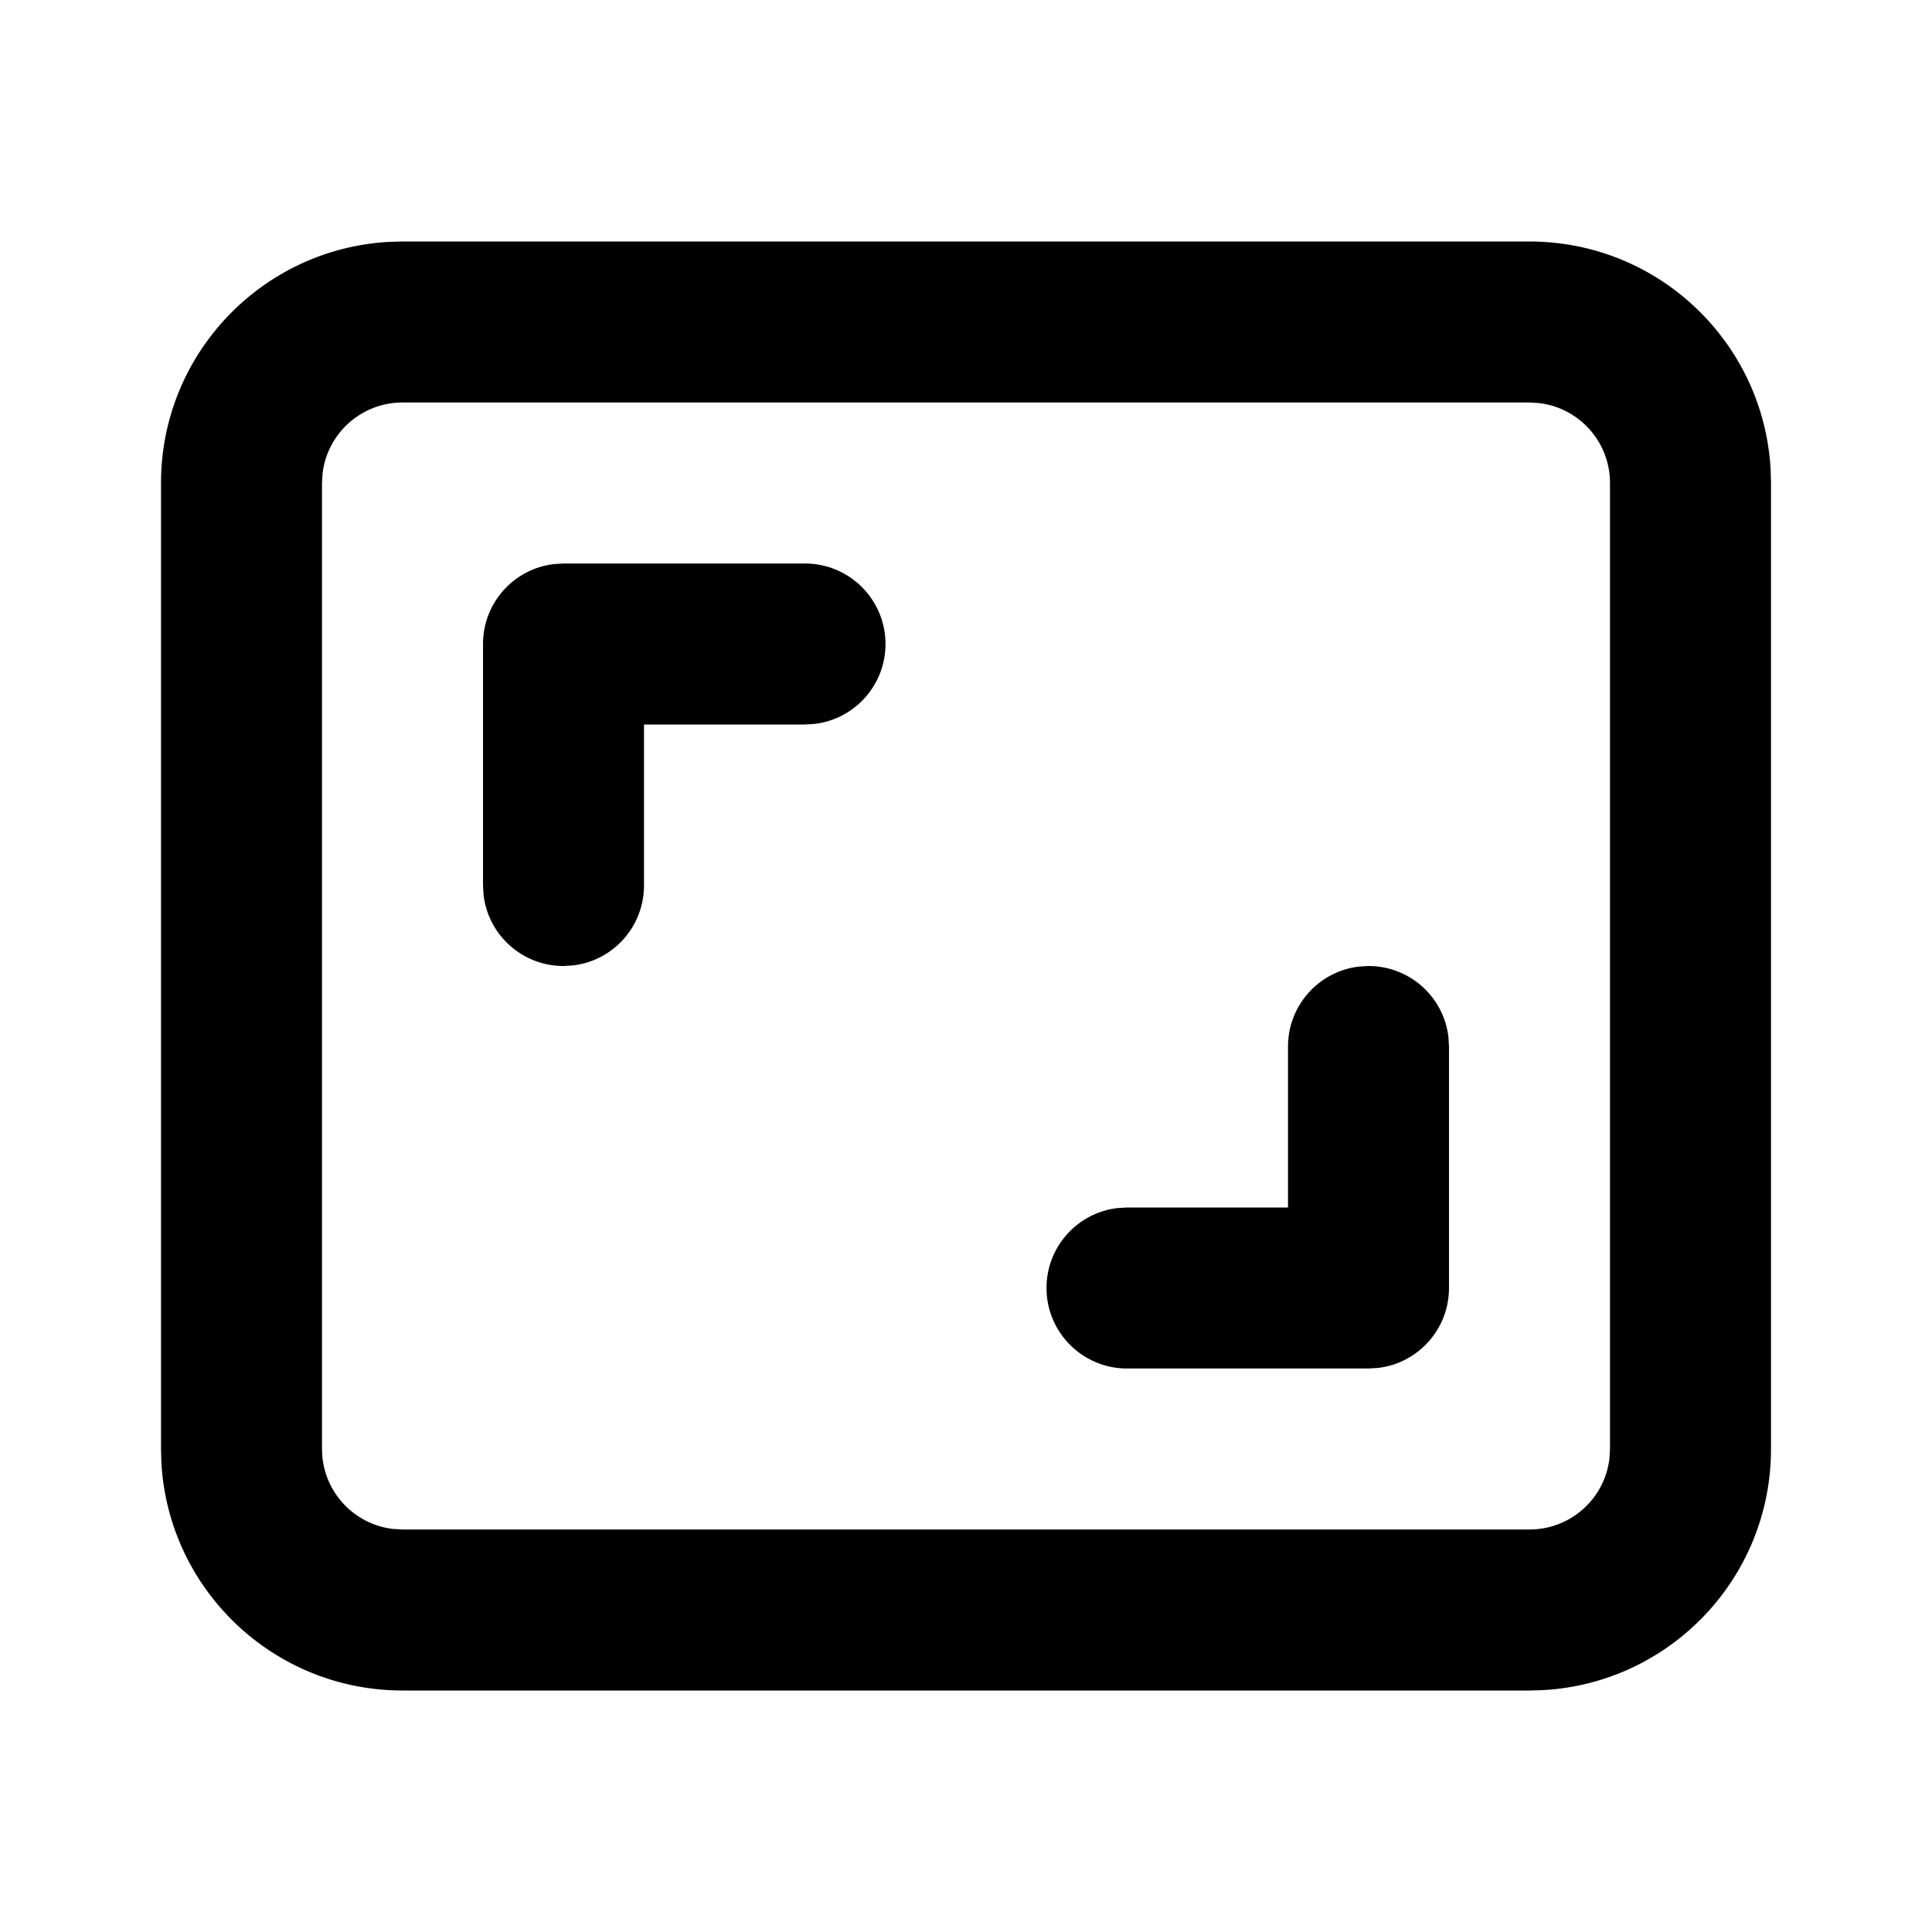
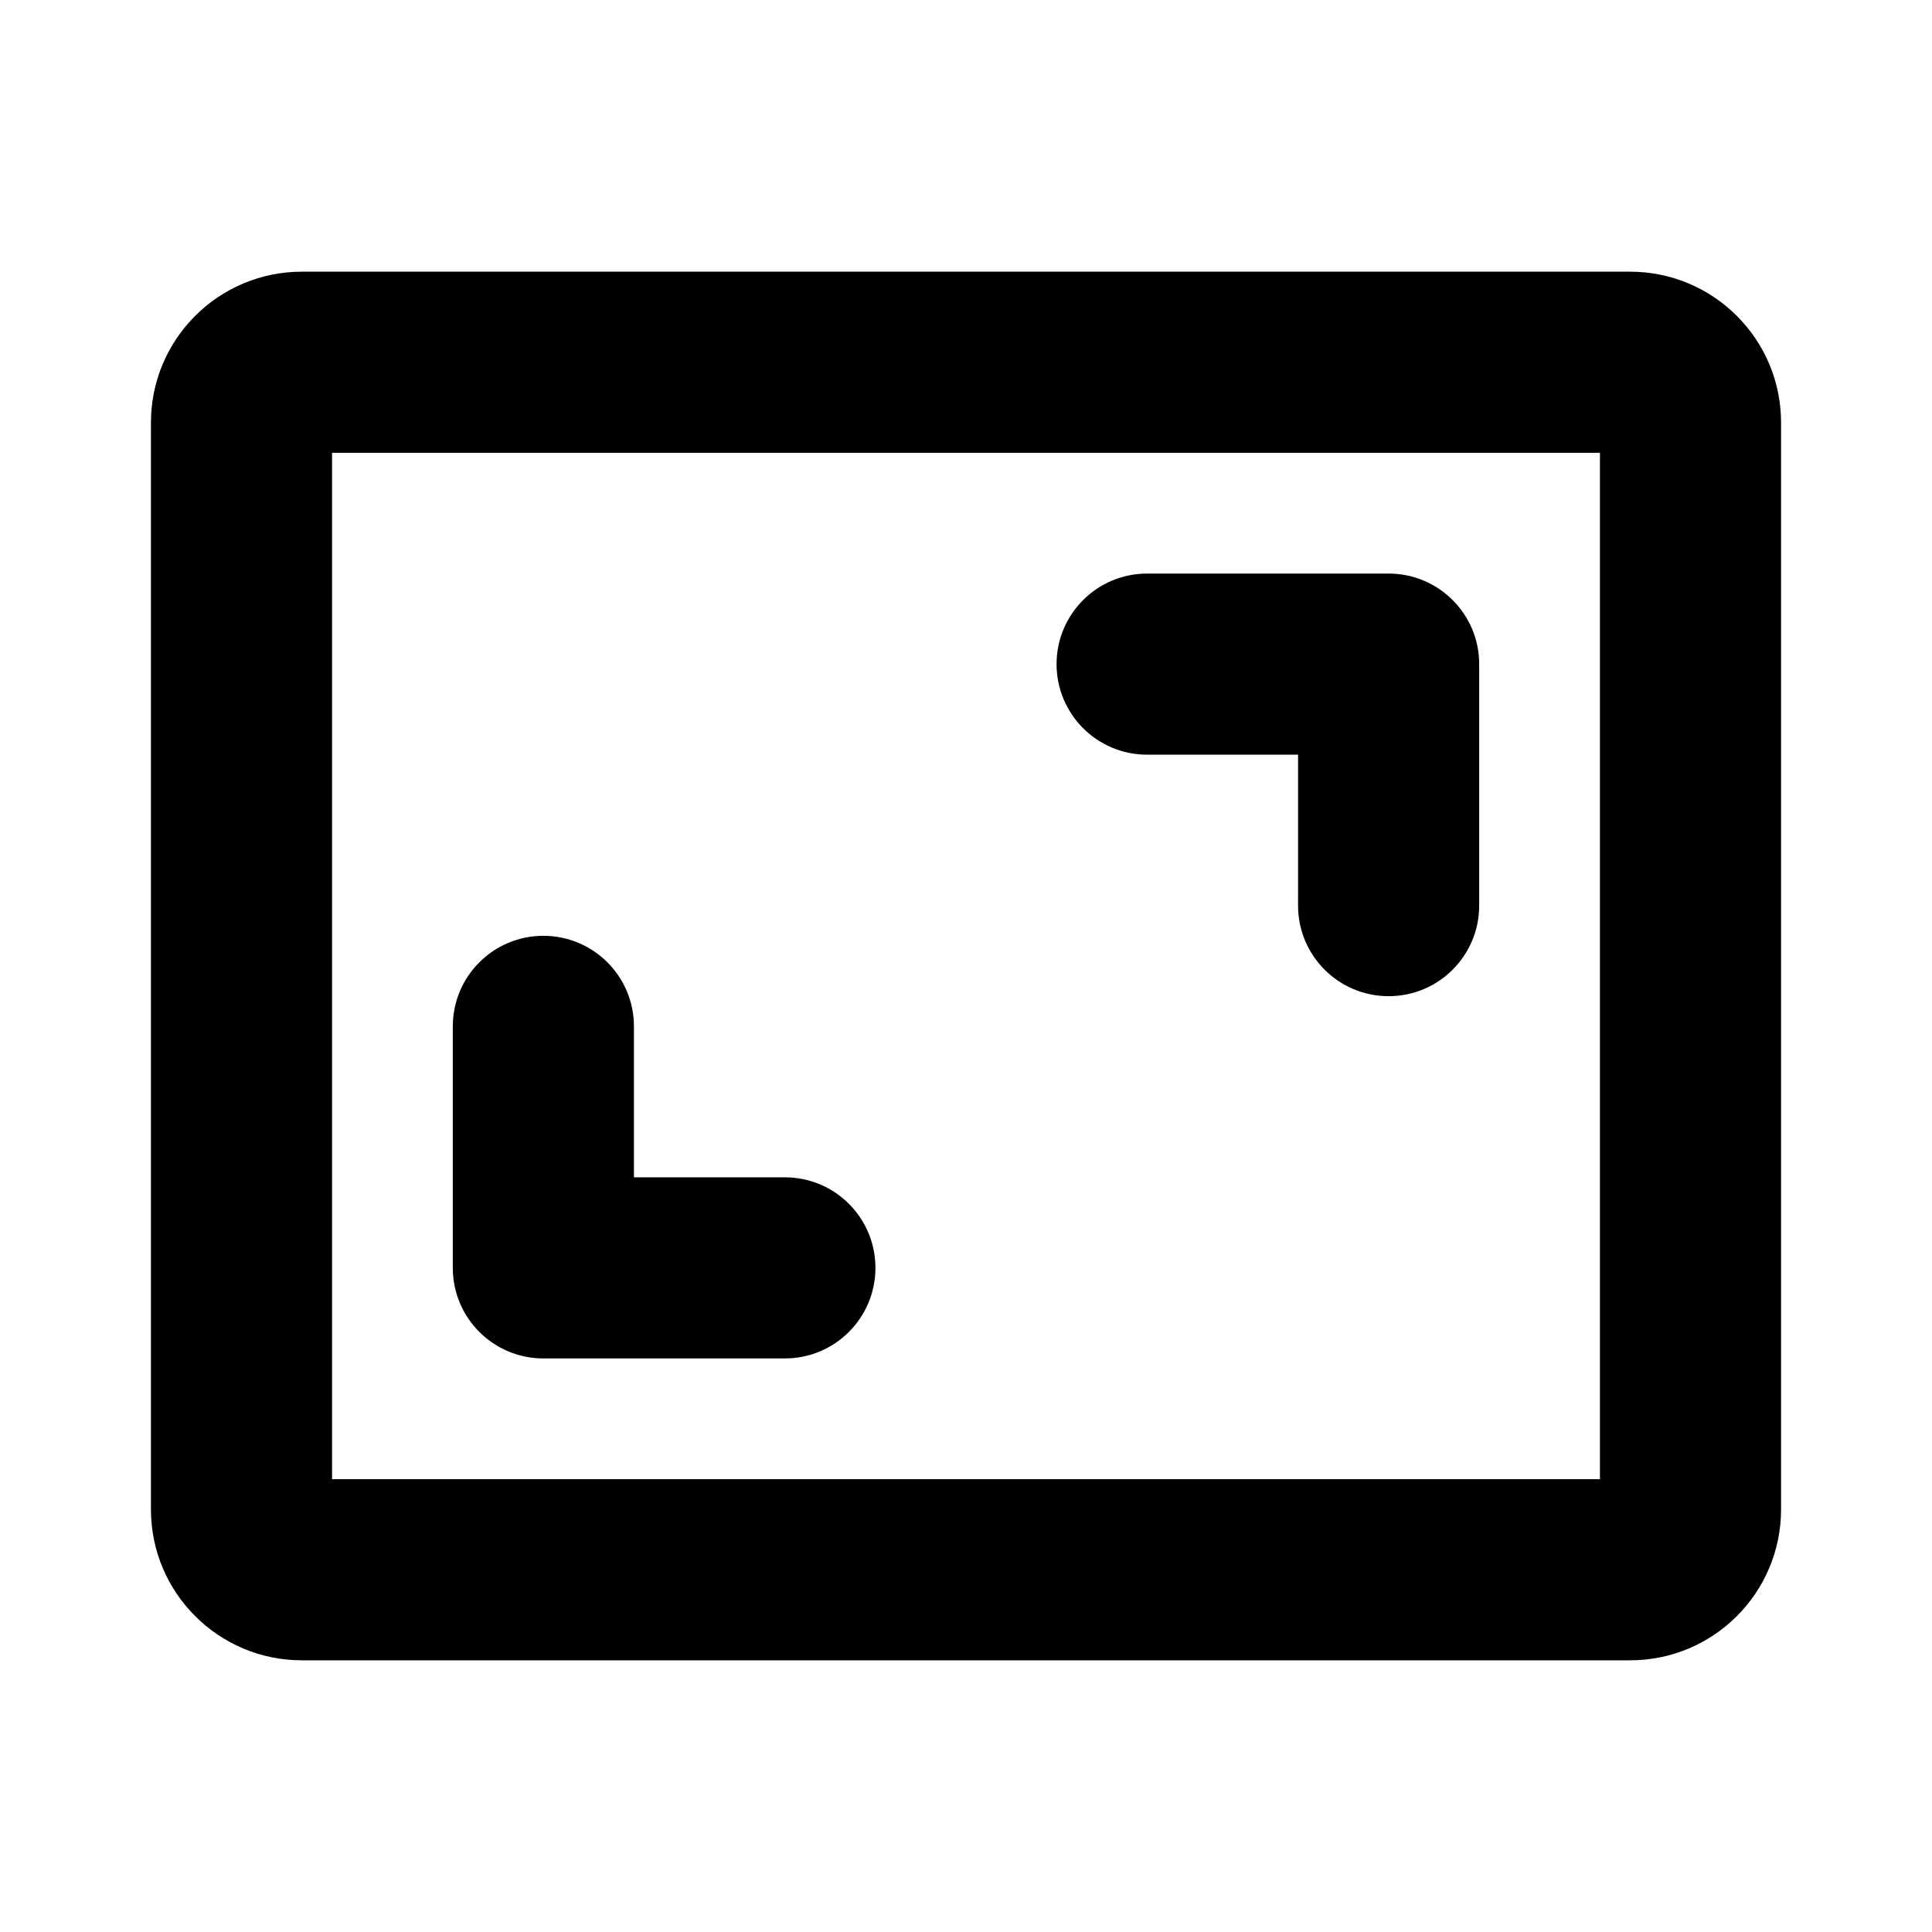
- <svg xmlns="http://www.w3.org/2000/svg" fill="#000000" width="24" height="24" viewBox="0 0 24 24">
-   <path d="M19,3 C20.598,3 21.904,4.249 21.995,5.824 L22,6 L22,18 C22,19.598 20.751,20.904 19.176,20.995 L19,21 L5,21 C3.402,21 2.096,19.751 2.005,18.176 L2,18 L2,6 C2,4.402 3.249,3.096 4.824,3.005 L5,3 L19,3 Z M19,5 L5,5 C4.487,5 4.064,5.386 4.007,5.883 L4,6 L4,18 C4,18.513 4.386,18.936 4.883,18.993 L5,19 L19,19 C19.513,19 19.936,18.614 19.993,18.117 L20,18 L20,6 C20,5.487 19.614,5.064 19.117,5.007 L19,5 Z M17,12 C17.513,12 17.936,12.386 17.993,12.883 L18,13 L18,16 C18,16.513 17.614,16.936 17.117,16.993 L17,17 L14,17 C13.448,17 13,16.552 13,16 C13,15.487 13.386,15.064 13.883,15.007 L14,15 L16,15 L16,13 C16,12.487 16.386,12.064 16.883,12.007 L17,12 Z M10,7 C10.552,7 11,7.448 11,8 C11,8.513 10.614,8.936 10.117,8.993 L10,9 L8,9 L8,11 C8,11.513 7.614,11.936 7.117,11.993 L7,12 C6.487,12 6.064,11.614 6.007,11.117 L6,11 L6,8 C6,7.487 6.386,7.064 6.883,7.007 L7,7 L10,7 Z" />
+ <svg xmlns="http://www.w3.org/2000/svg" width="40" height="40" fill="#000000" viewBox="0 0 256 256">
+   <path d="M140,88a12,12,0,0,1,12-12h32a12,12,0,0,1,12,12v32a12,12,0,0,1-24,0V100H152A12,12,0,0,1,140,88ZM72,180h32a12,12,0,0,0,0-24H84V136a12,12,0,0,0-24,0v32A12,12,0,0,0,72,180ZM236,56V200a20,20,0,0,1-20,20H40a20,20,0,0,1-20-20V56A20,20,0,0,1,40,36H216A20,20,0,0,1,236,56Zm-24,4H44V196H212Z" />
</svg>
